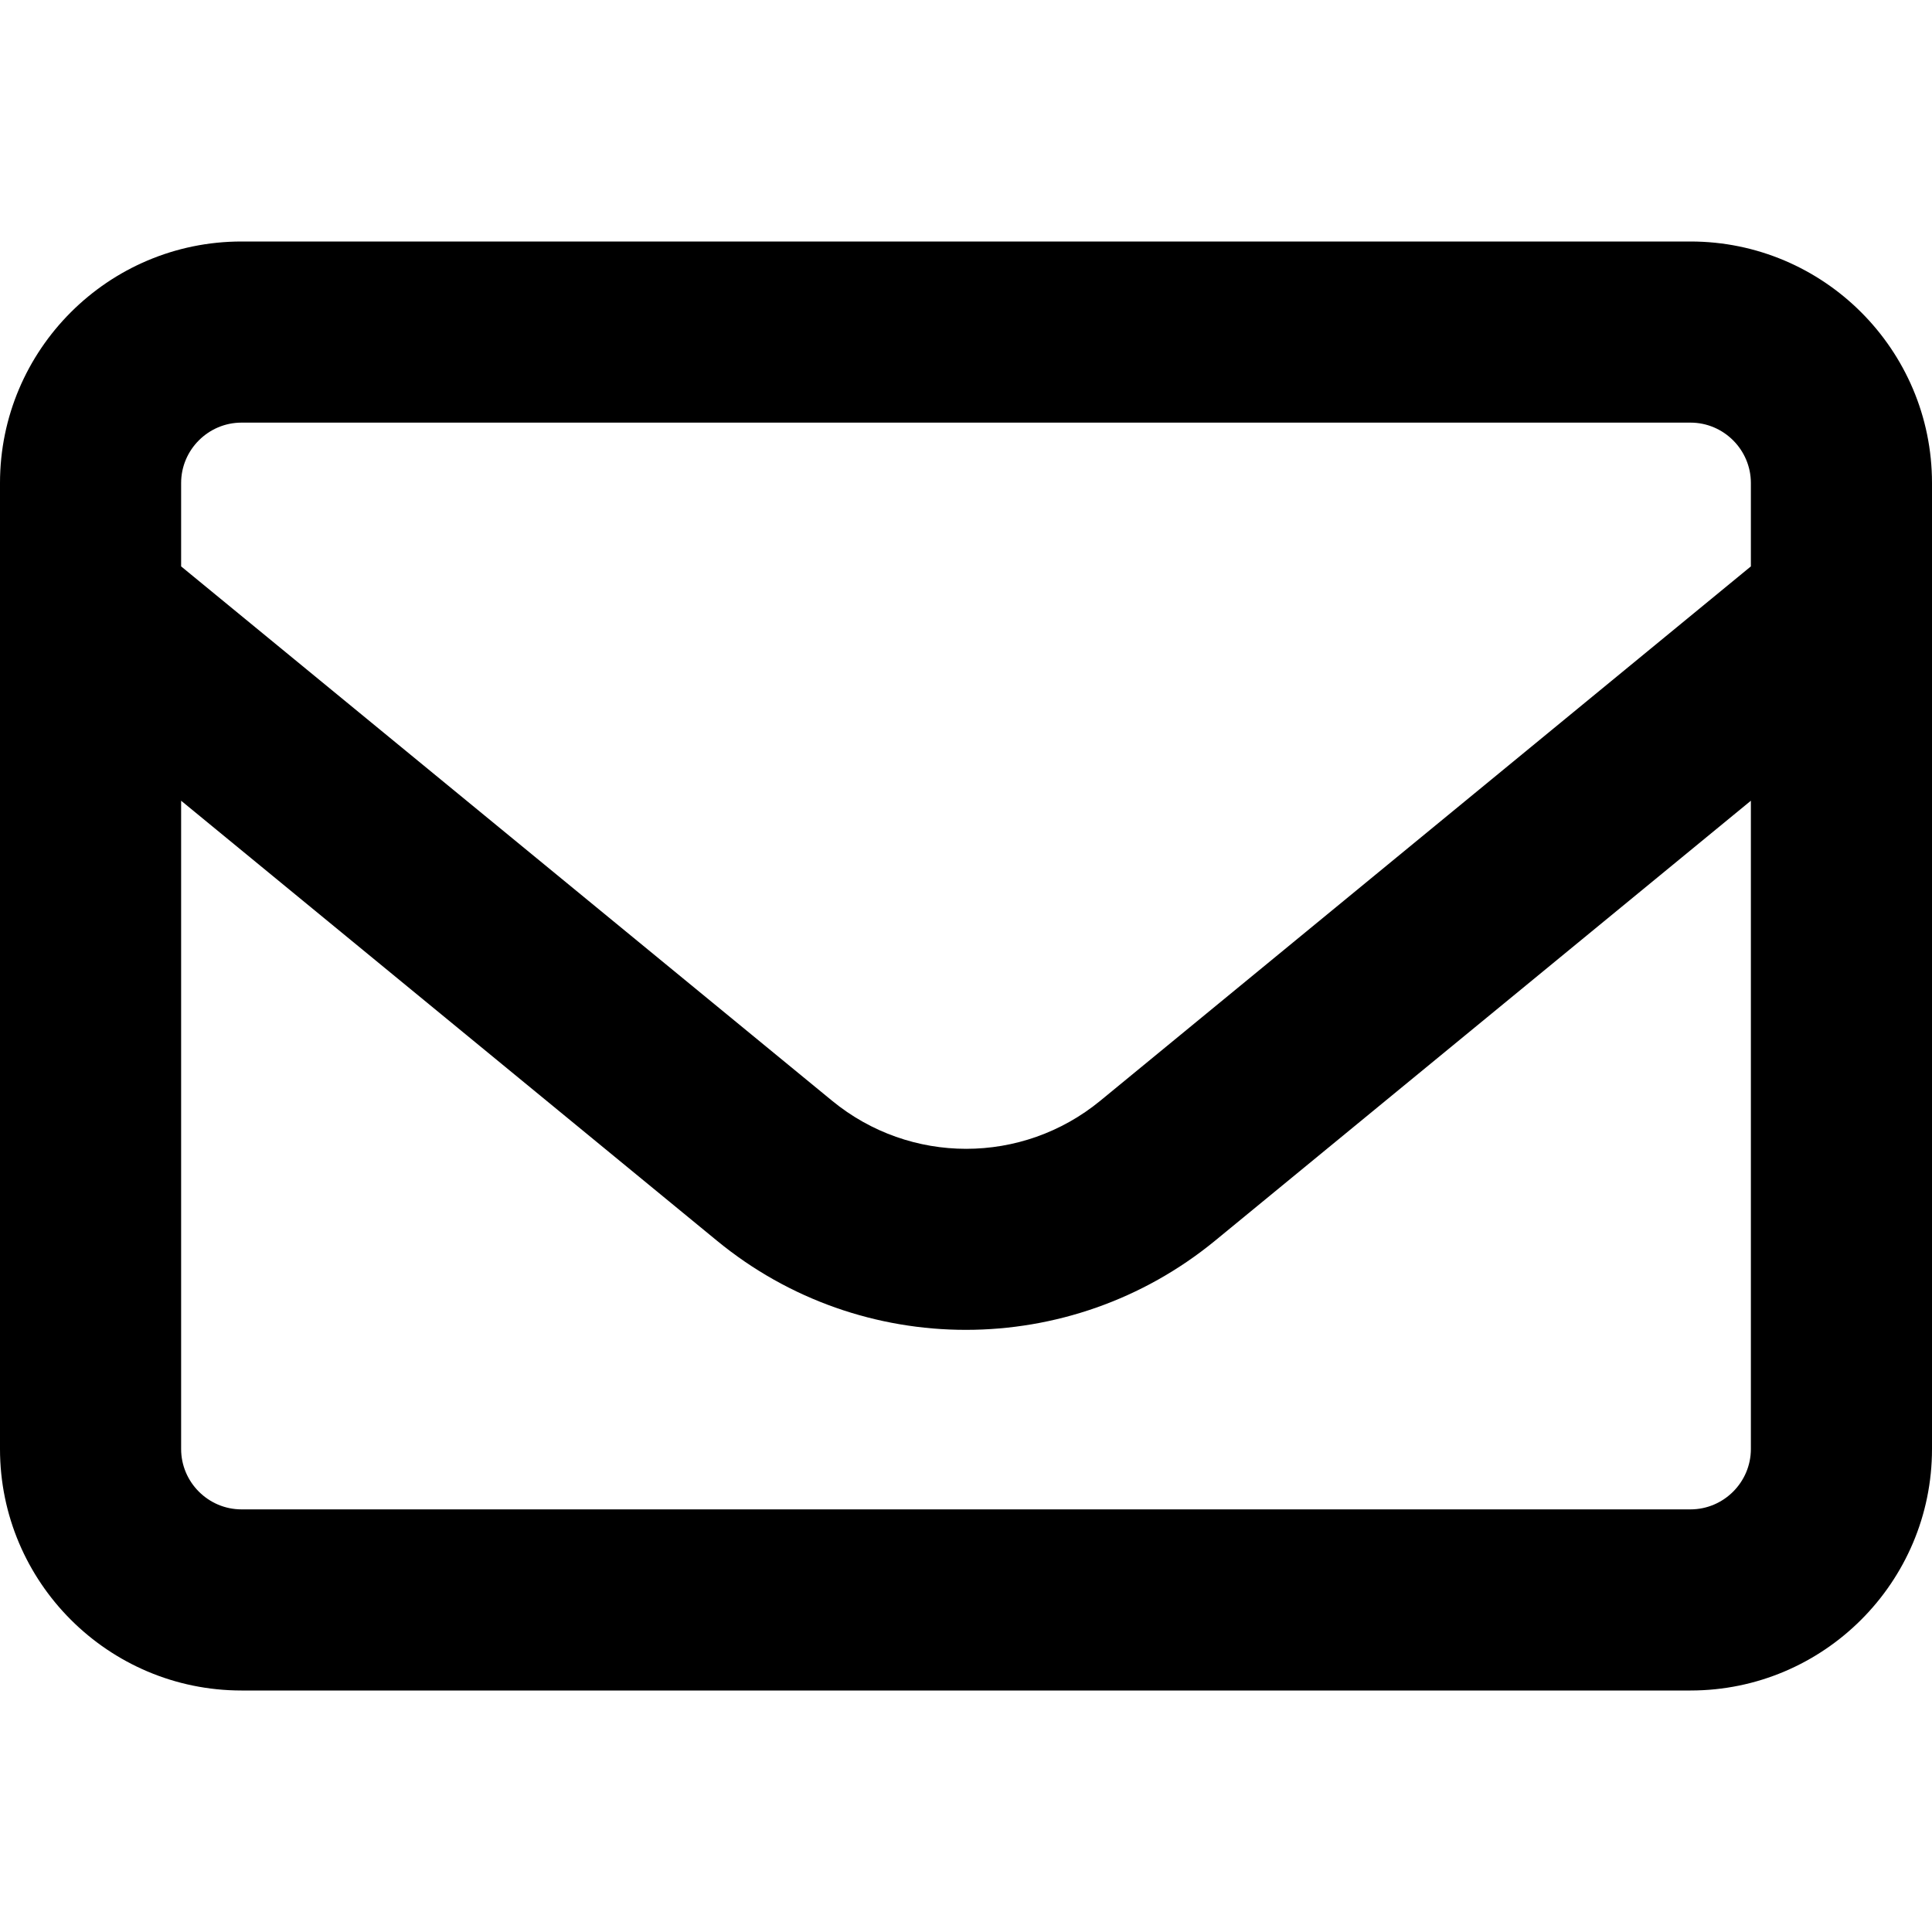
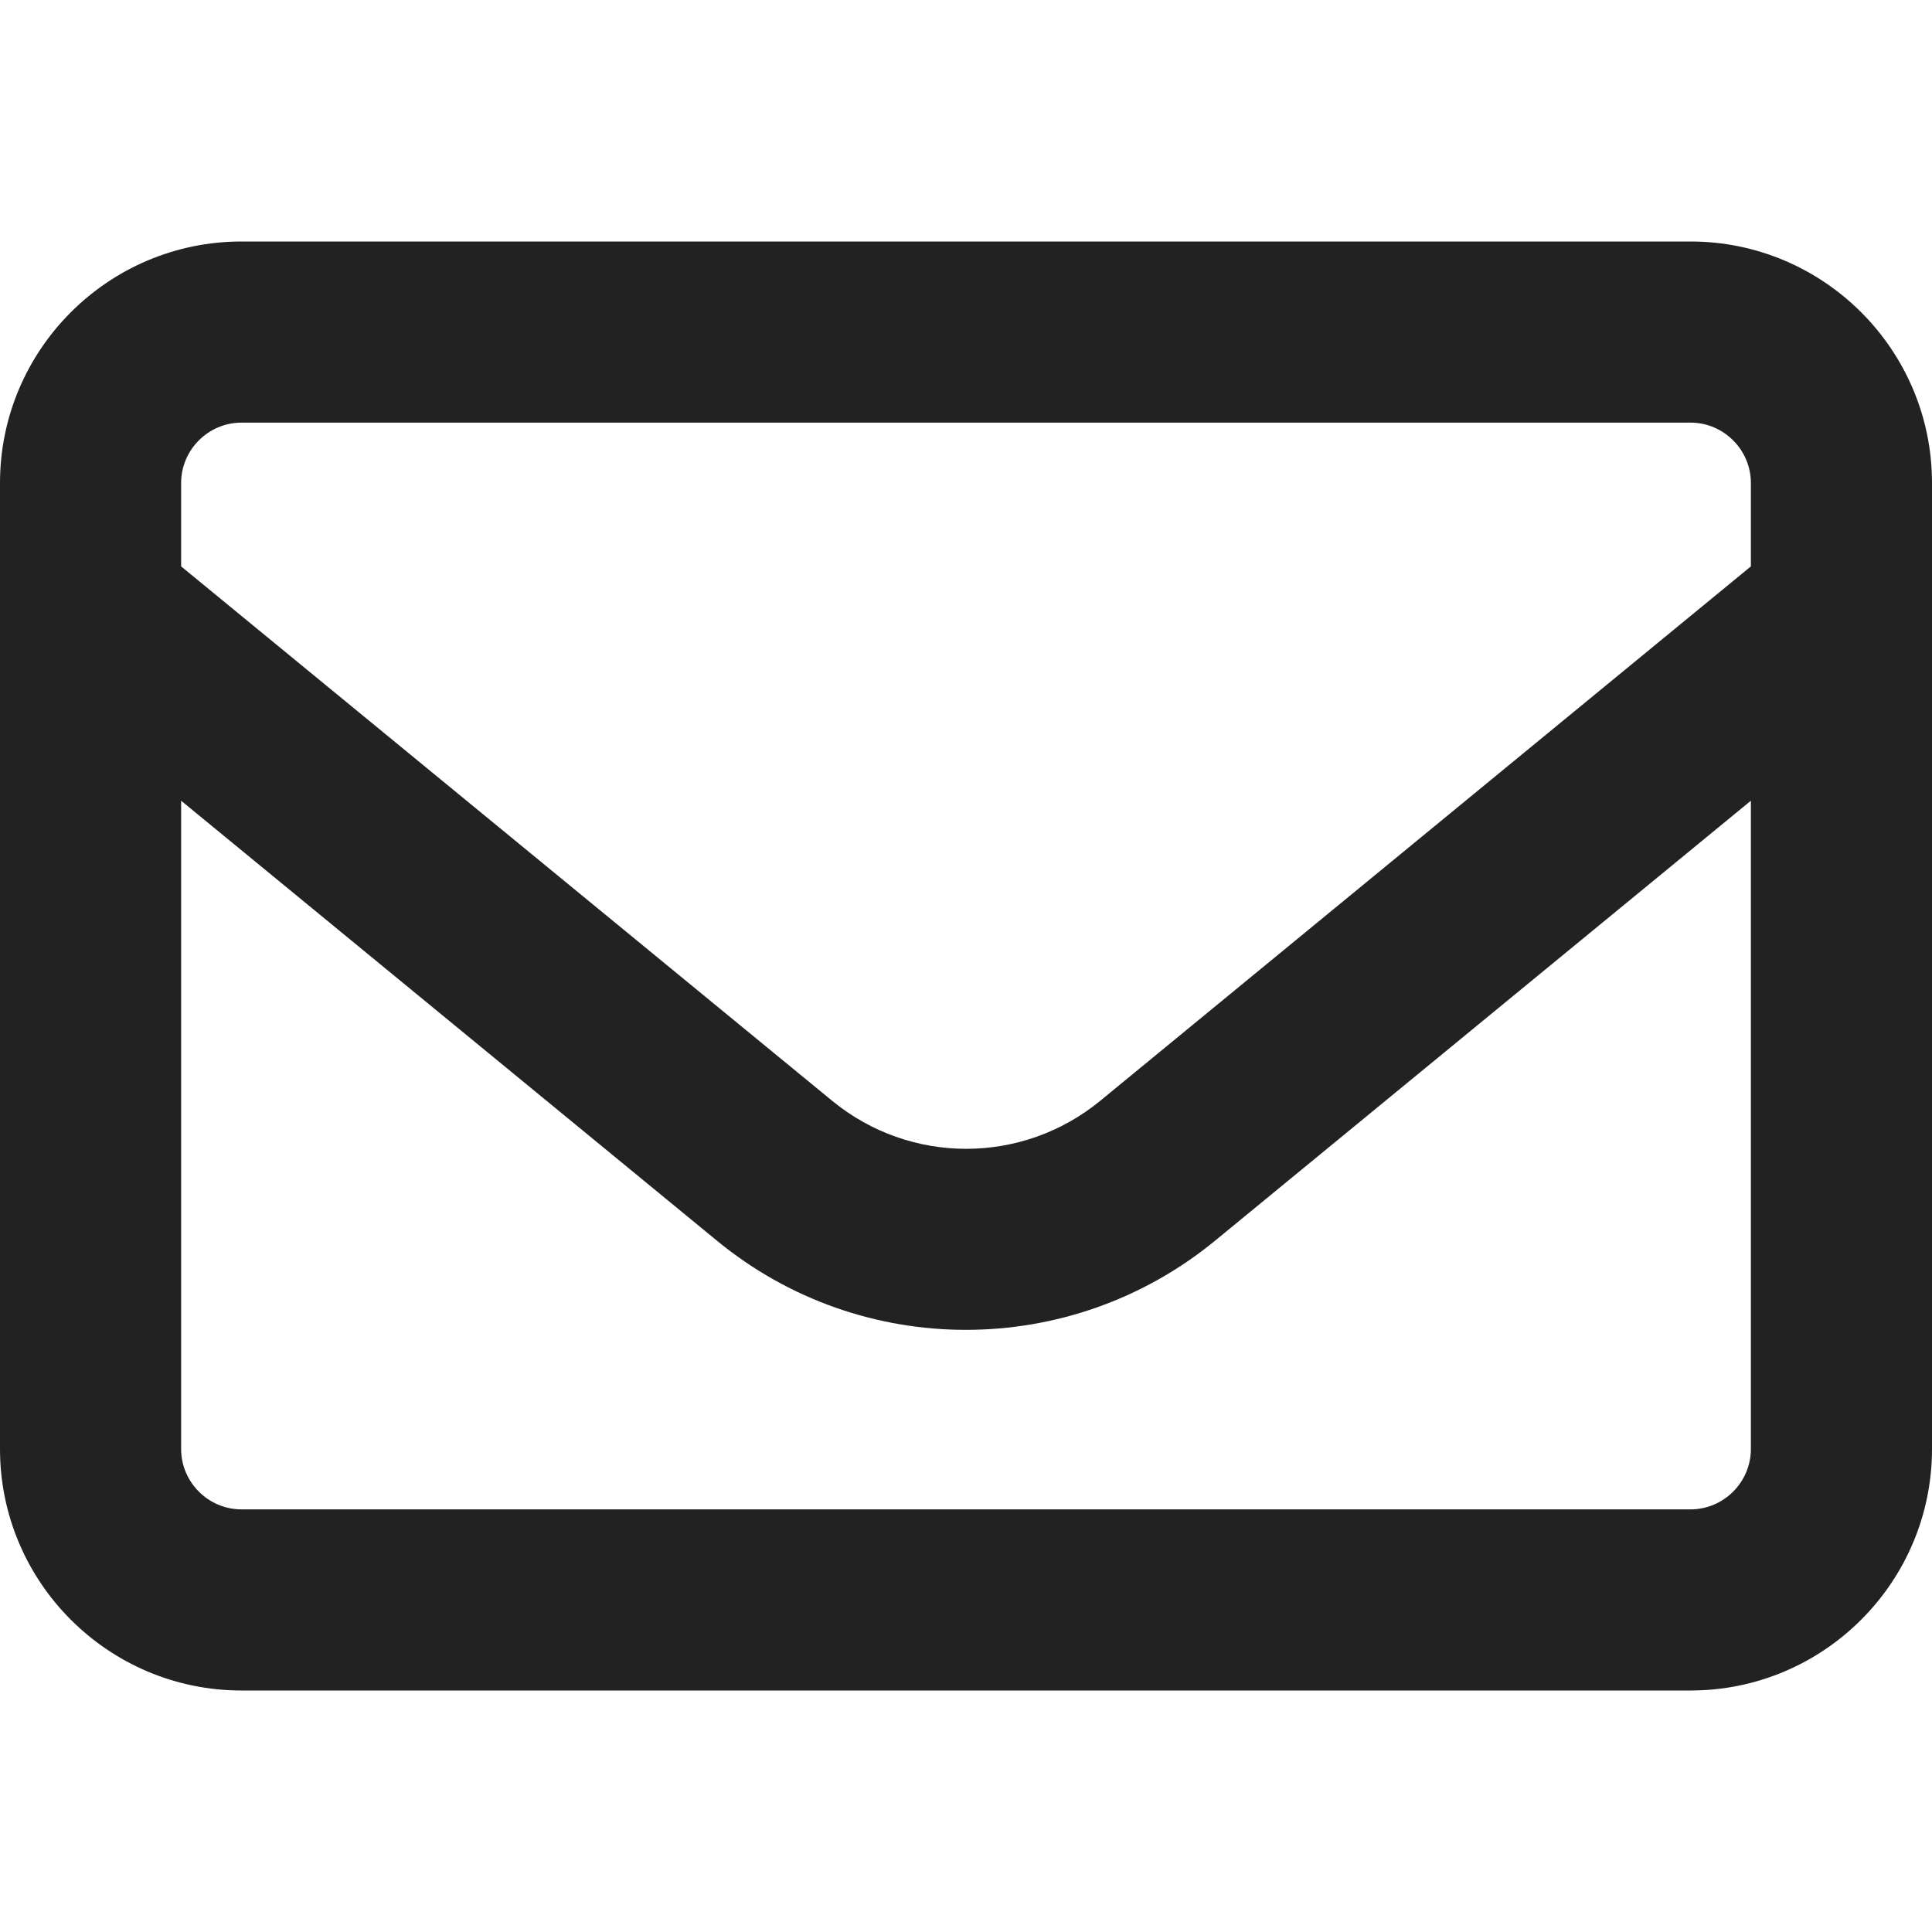
<svg xmlns="http://www.w3.org/2000/svg" viewBox="0 0 512 512">
-   <path d="M64 112c-8.8 0-16 7.2-16 16l0 22.1L220.5 291.7c20.7 17 50.4 17 71.1 0L464 150.1l0-22.1c0-8.8-7.2-16-16-16L64 112zM48 212.2L48 384c0 8.8 7.2 16 16 16l384 0c8.8 0 16-7.2 16-16l0-171.8L322 328.8c-38.4 31.5-93.7 31.5-132 0L48 212.2zM0 128C0 92.7 28.7 64 64 64l384 0c35.3 0 64 28.7 64 64l0 256c0 35.3-28.7 64-64 64L64 448c-35.3 0-64-28.7-64-64L0 128z" />
+   <path d="M64 112c-8.8 0-16 7.2-16 16l0 22.1L220.5 291.7c20.7 17 50.4 17 71.1 0L464 150.1l0-22.1c0-8.8-7.2-16-16-16L64 112zM48 212.2L48 384c0 8.8 7.2 16 16 16l384 0c8.8 0 16-7.2 16-16l0-171.8L322 328.8c-38.4 31.5-93.7 31.5-132 0L48 212.2zM0 128C0 92.7 28.7 64 64 64l384 0c35.3 0 64 28.7 64 64l0 256c0 35.3-28.7 64-64 64L64 448c-35.3 0-64-28.7-64-64L0 128z" fill="#222" />
</svg>
